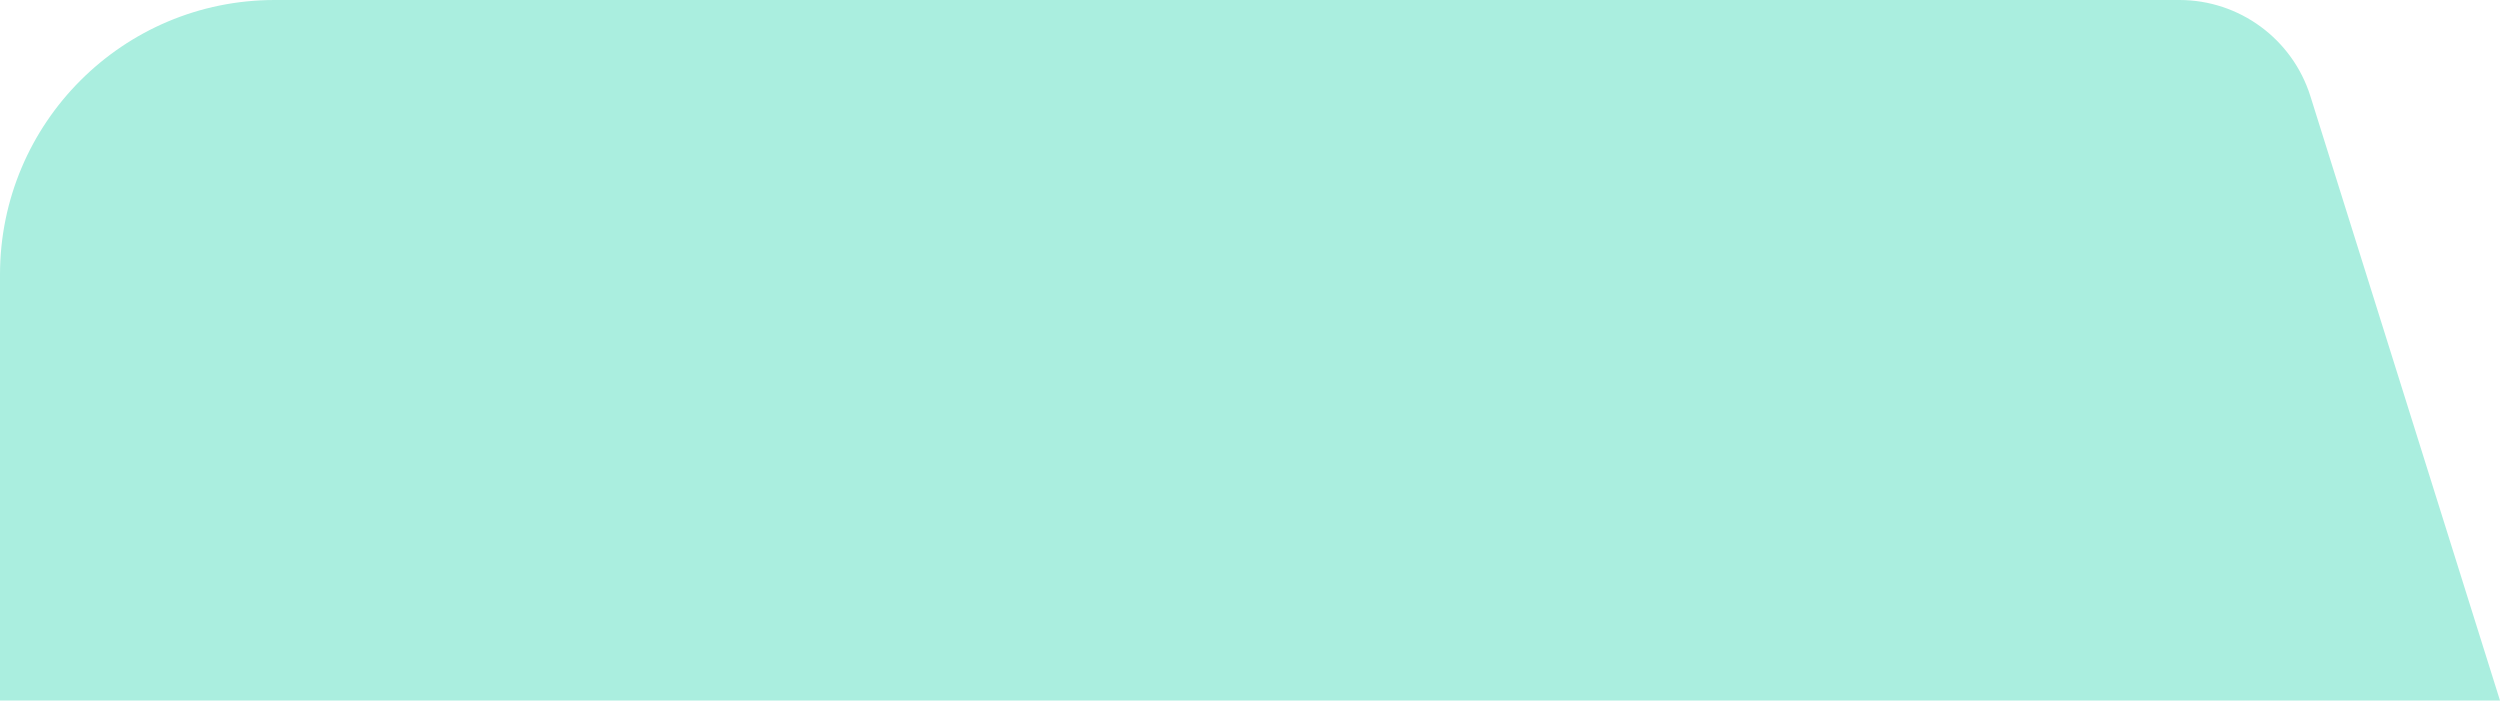
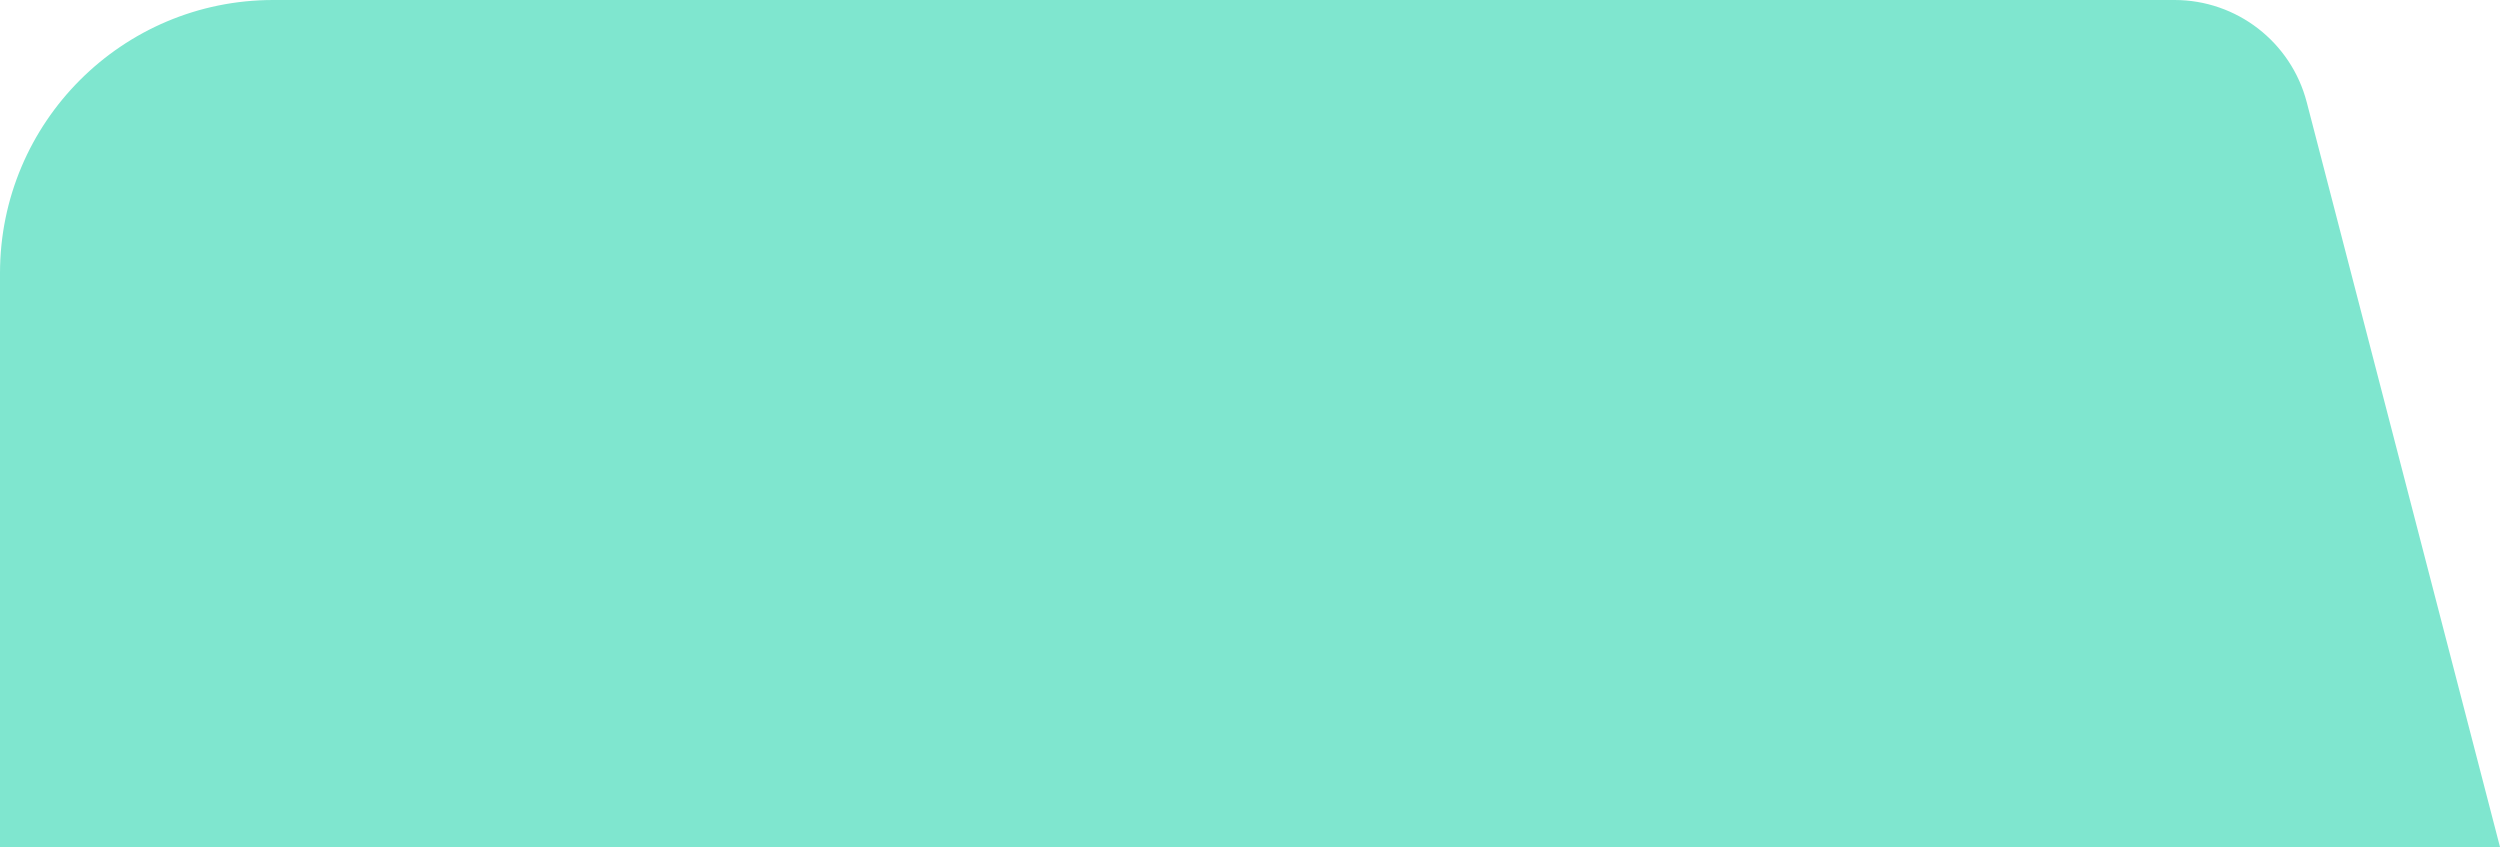
- <svg xmlns="http://www.w3.org/2000/svg" width="182" height="51" viewBox="0 0 182 51" fill="none">
-   <path id="Rectangle 34624748" d="M0 20C0 8.954 8.954 0 20 0L158.657 0C163.026 0 166.89 2.837 168.198 7.007L182 51H0V20Z" fill="#AAEEDF" />
+ <svg xmlns="http://www.w3.org/2000/svg" width="183" height="62" viewBox="0 0 183 62" fill="none">
+   <path d="M168.855 7.488C167.711 3.079 163.731 0 159.176 0H20C8.954 0 0 8.954 0 20V62H183L168.855 7.488Z" fill="#7FE6CF" />
</svg>
